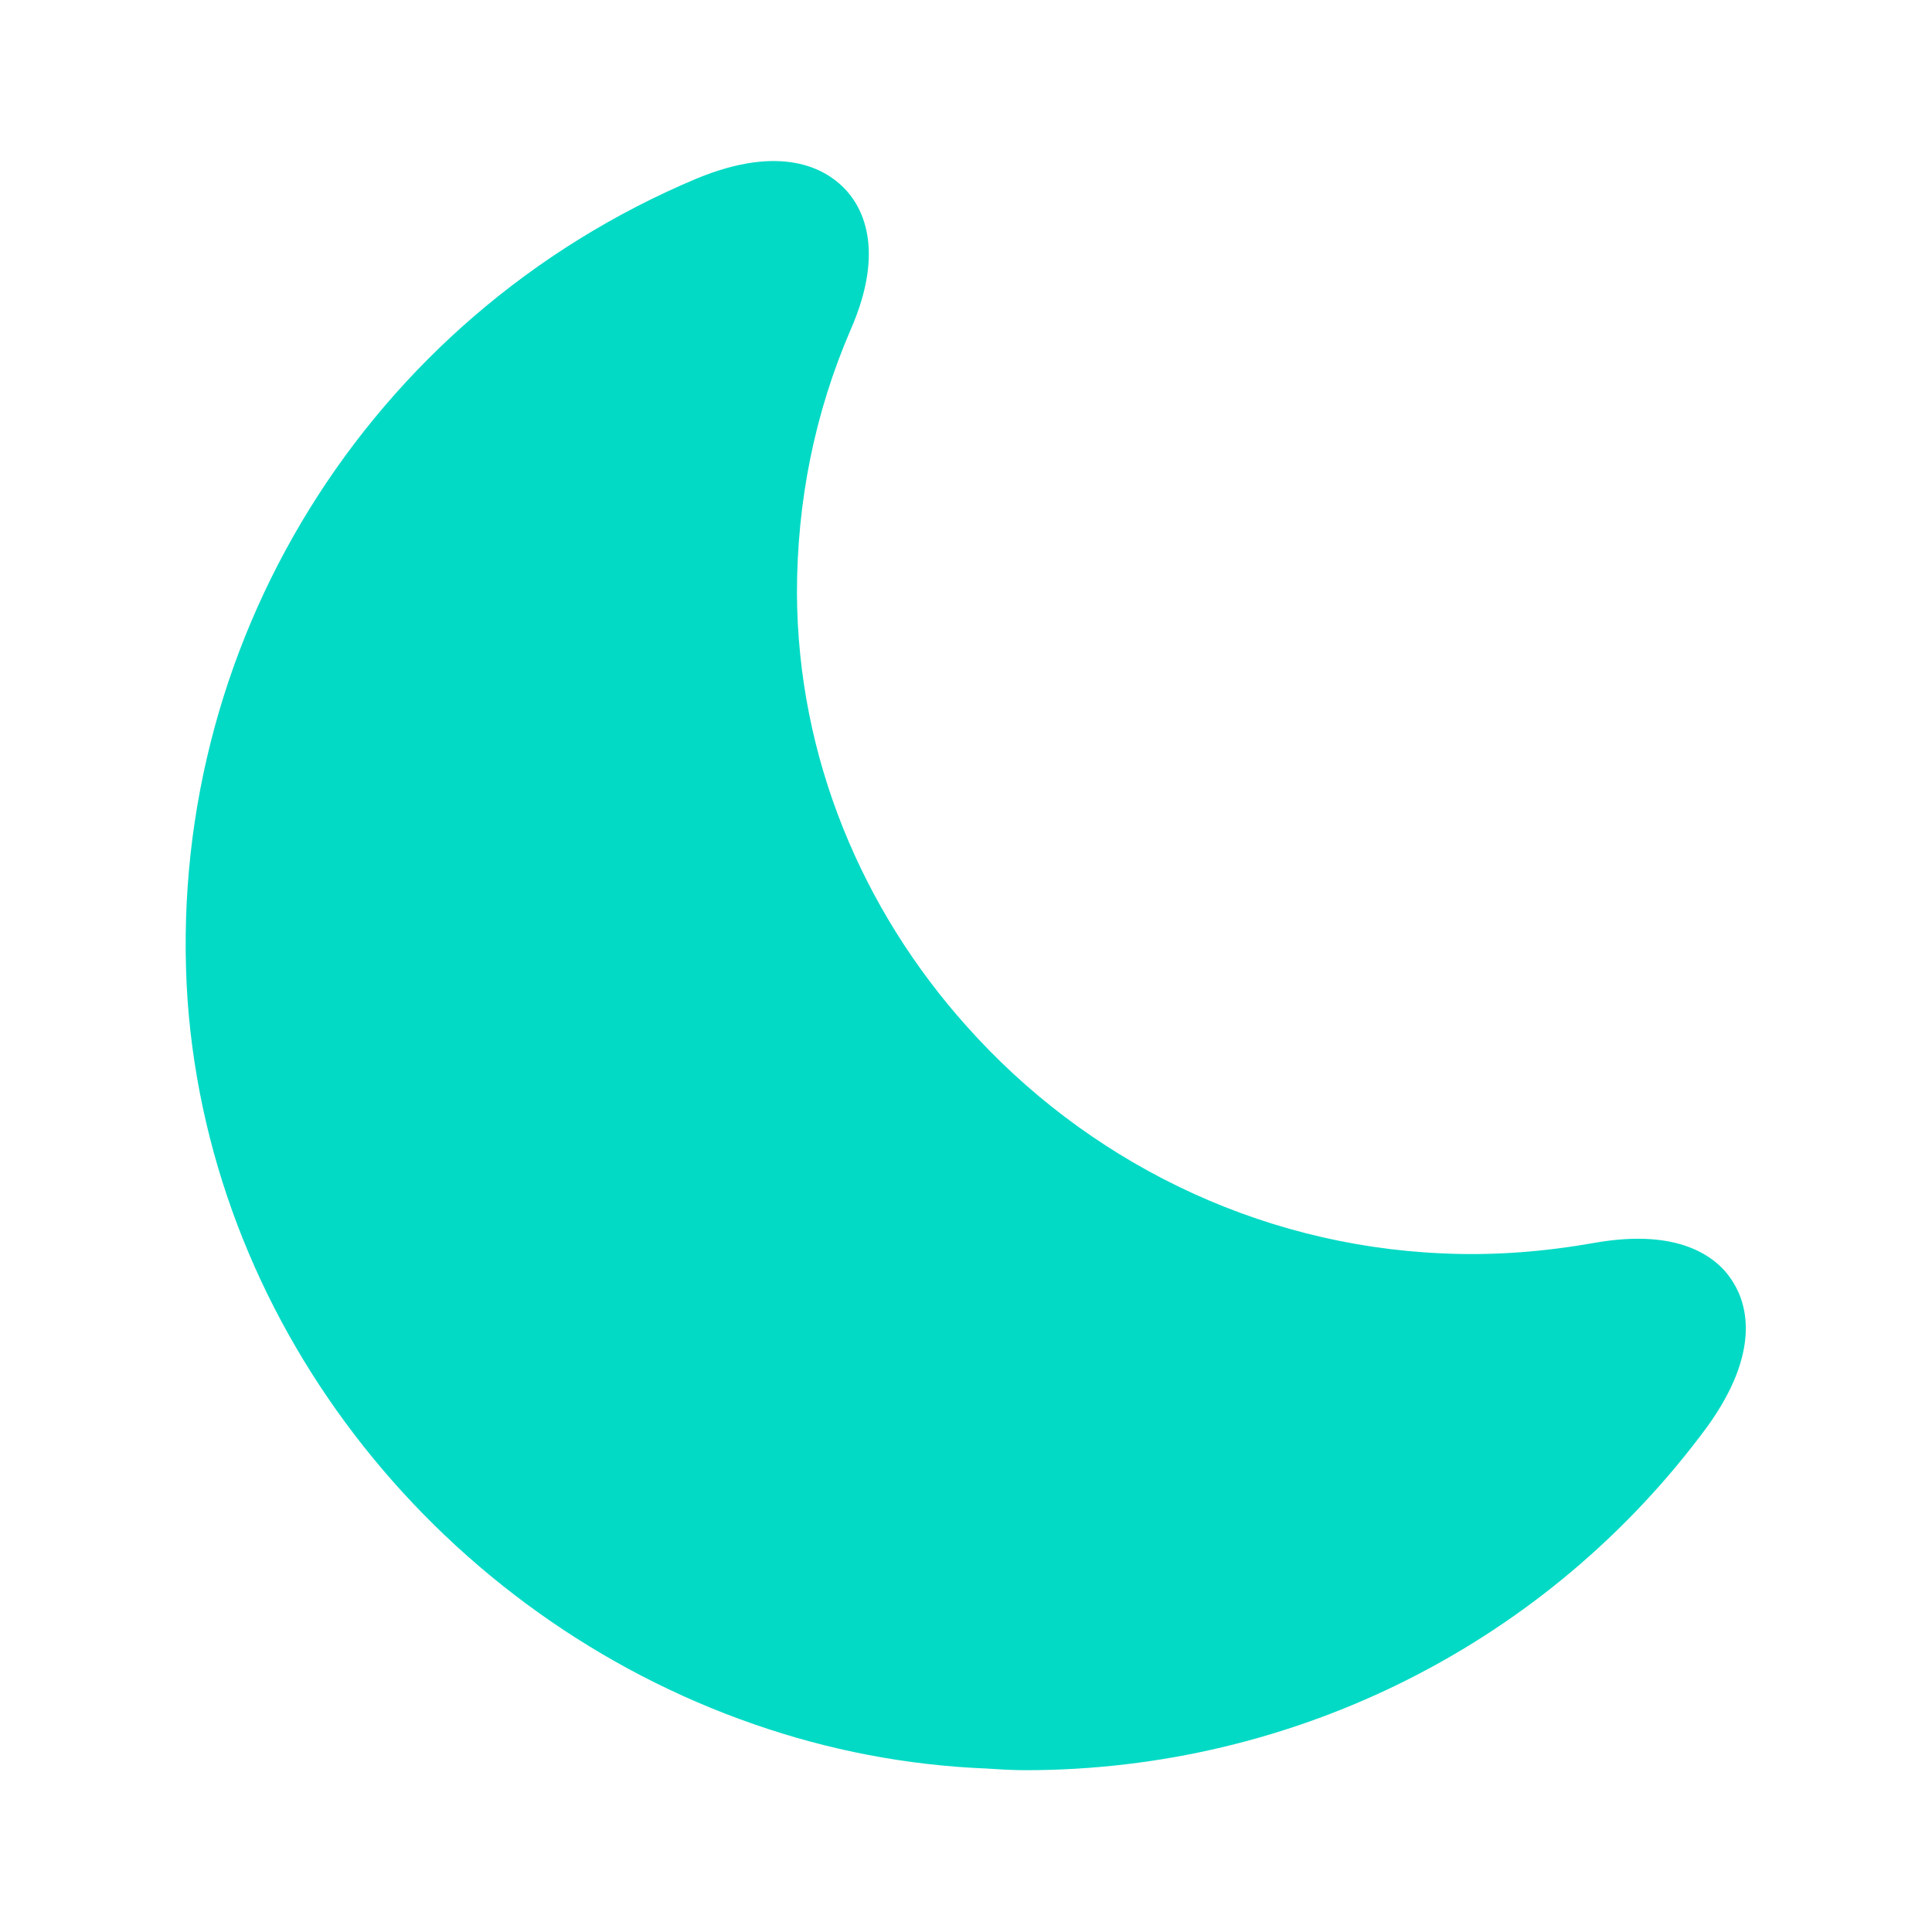
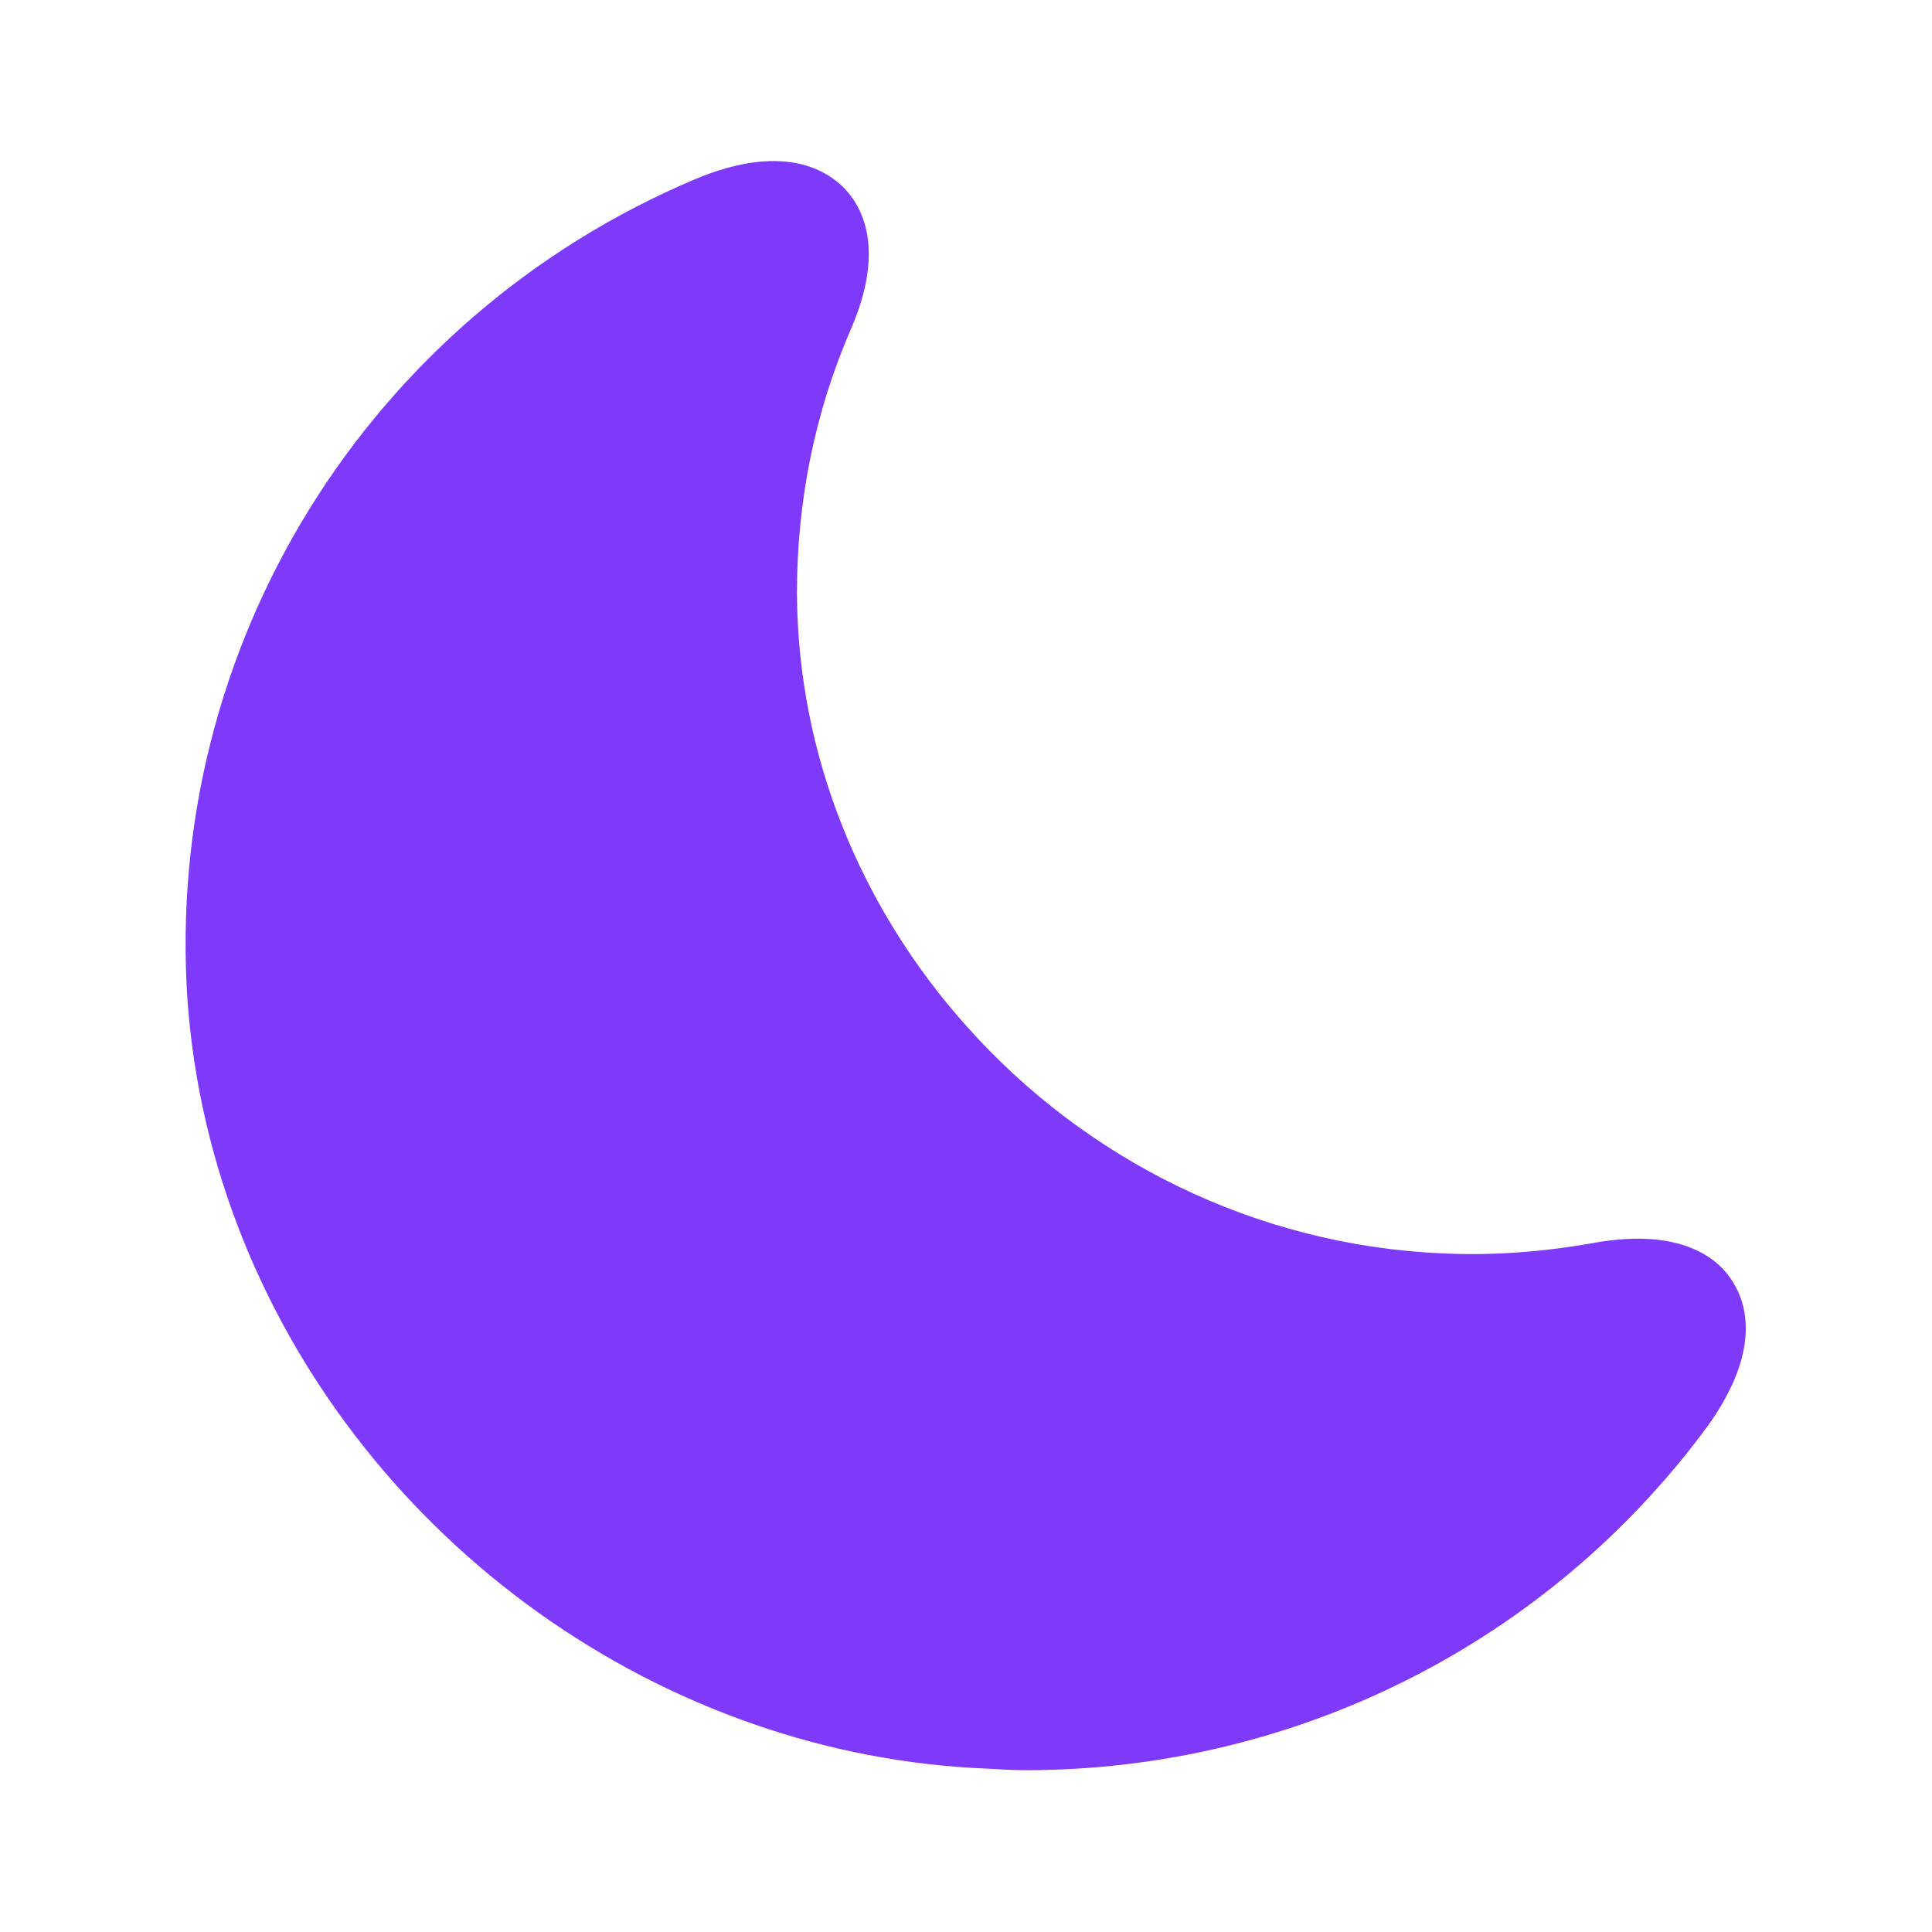
- <svg xmlns="http://www.w3.org/2000/svg" width="20" height="20" viewBox="0 0 20 20" fill="none">
-   <path d="M17.942 13.275C17.808 13.05 17.433 12.7 16.5 12.867C15.983 12.958 15.458 13 14.933 12.975C12.992 12.892 11.233 12 10.008 10.625C8.925 9.417 8.258 7.842 8.25 6.142C8.25 5.192 8.433 4.275 8.808 3.408C9.175 2.567 8.917 2.125 8.733 1.942C8.542 1.75 8.092 1.483 7.208 1.85C3.8 3.283 1.692 6.7 1.942 10.358C2.192 13.8 4.608 16.742 7.808 17.85C8.575 18.117 9.383 18.275 10.217 18.308C10.35 18.317 10.483 18.325 10.617 18.325C13.408 18.325 16.025 17.008 17.675 14.767C18.233 13.992 18.083 13.5 17.942 13.275Z" fill="#03DAC5" />
+ <svg xmlns="http://www.w3.org/2000/svg" width="16" height="16" viewBox="0 0 16 16" fill="none">
+   <path d="M14.353 10.62C14.246 10.44 13.947 10.16 13.2 10.293C12.787 10.367 12.367 10.4 11.947 10.38C10.393 10.313 8.986 9.6 8.006 8.5C7.14 7.533 6.606 6.273 6.6 4.913C6.6 4.153 6.746 3.42 7.046 2.727C7.34 2.053 7.133 1.7 6.986 1.553C6.833 1.4 6.473 1.187 5.766 1.48C3.04 2.627 1.353 5.36 1.553 8.287C1.753 11.04 3.686 13.393 6.246 14.28C6.86 14.493 7.506 14.62 8.173 14.647C8.28 14.653 8.386 14.66 8.493 14.66C10.726 14.66 12.82 13.607 14.14 11.813C14.586 11.193 14.466 10.8 14.353 10.62Z" fill="#7F39FB" />
</svg>
